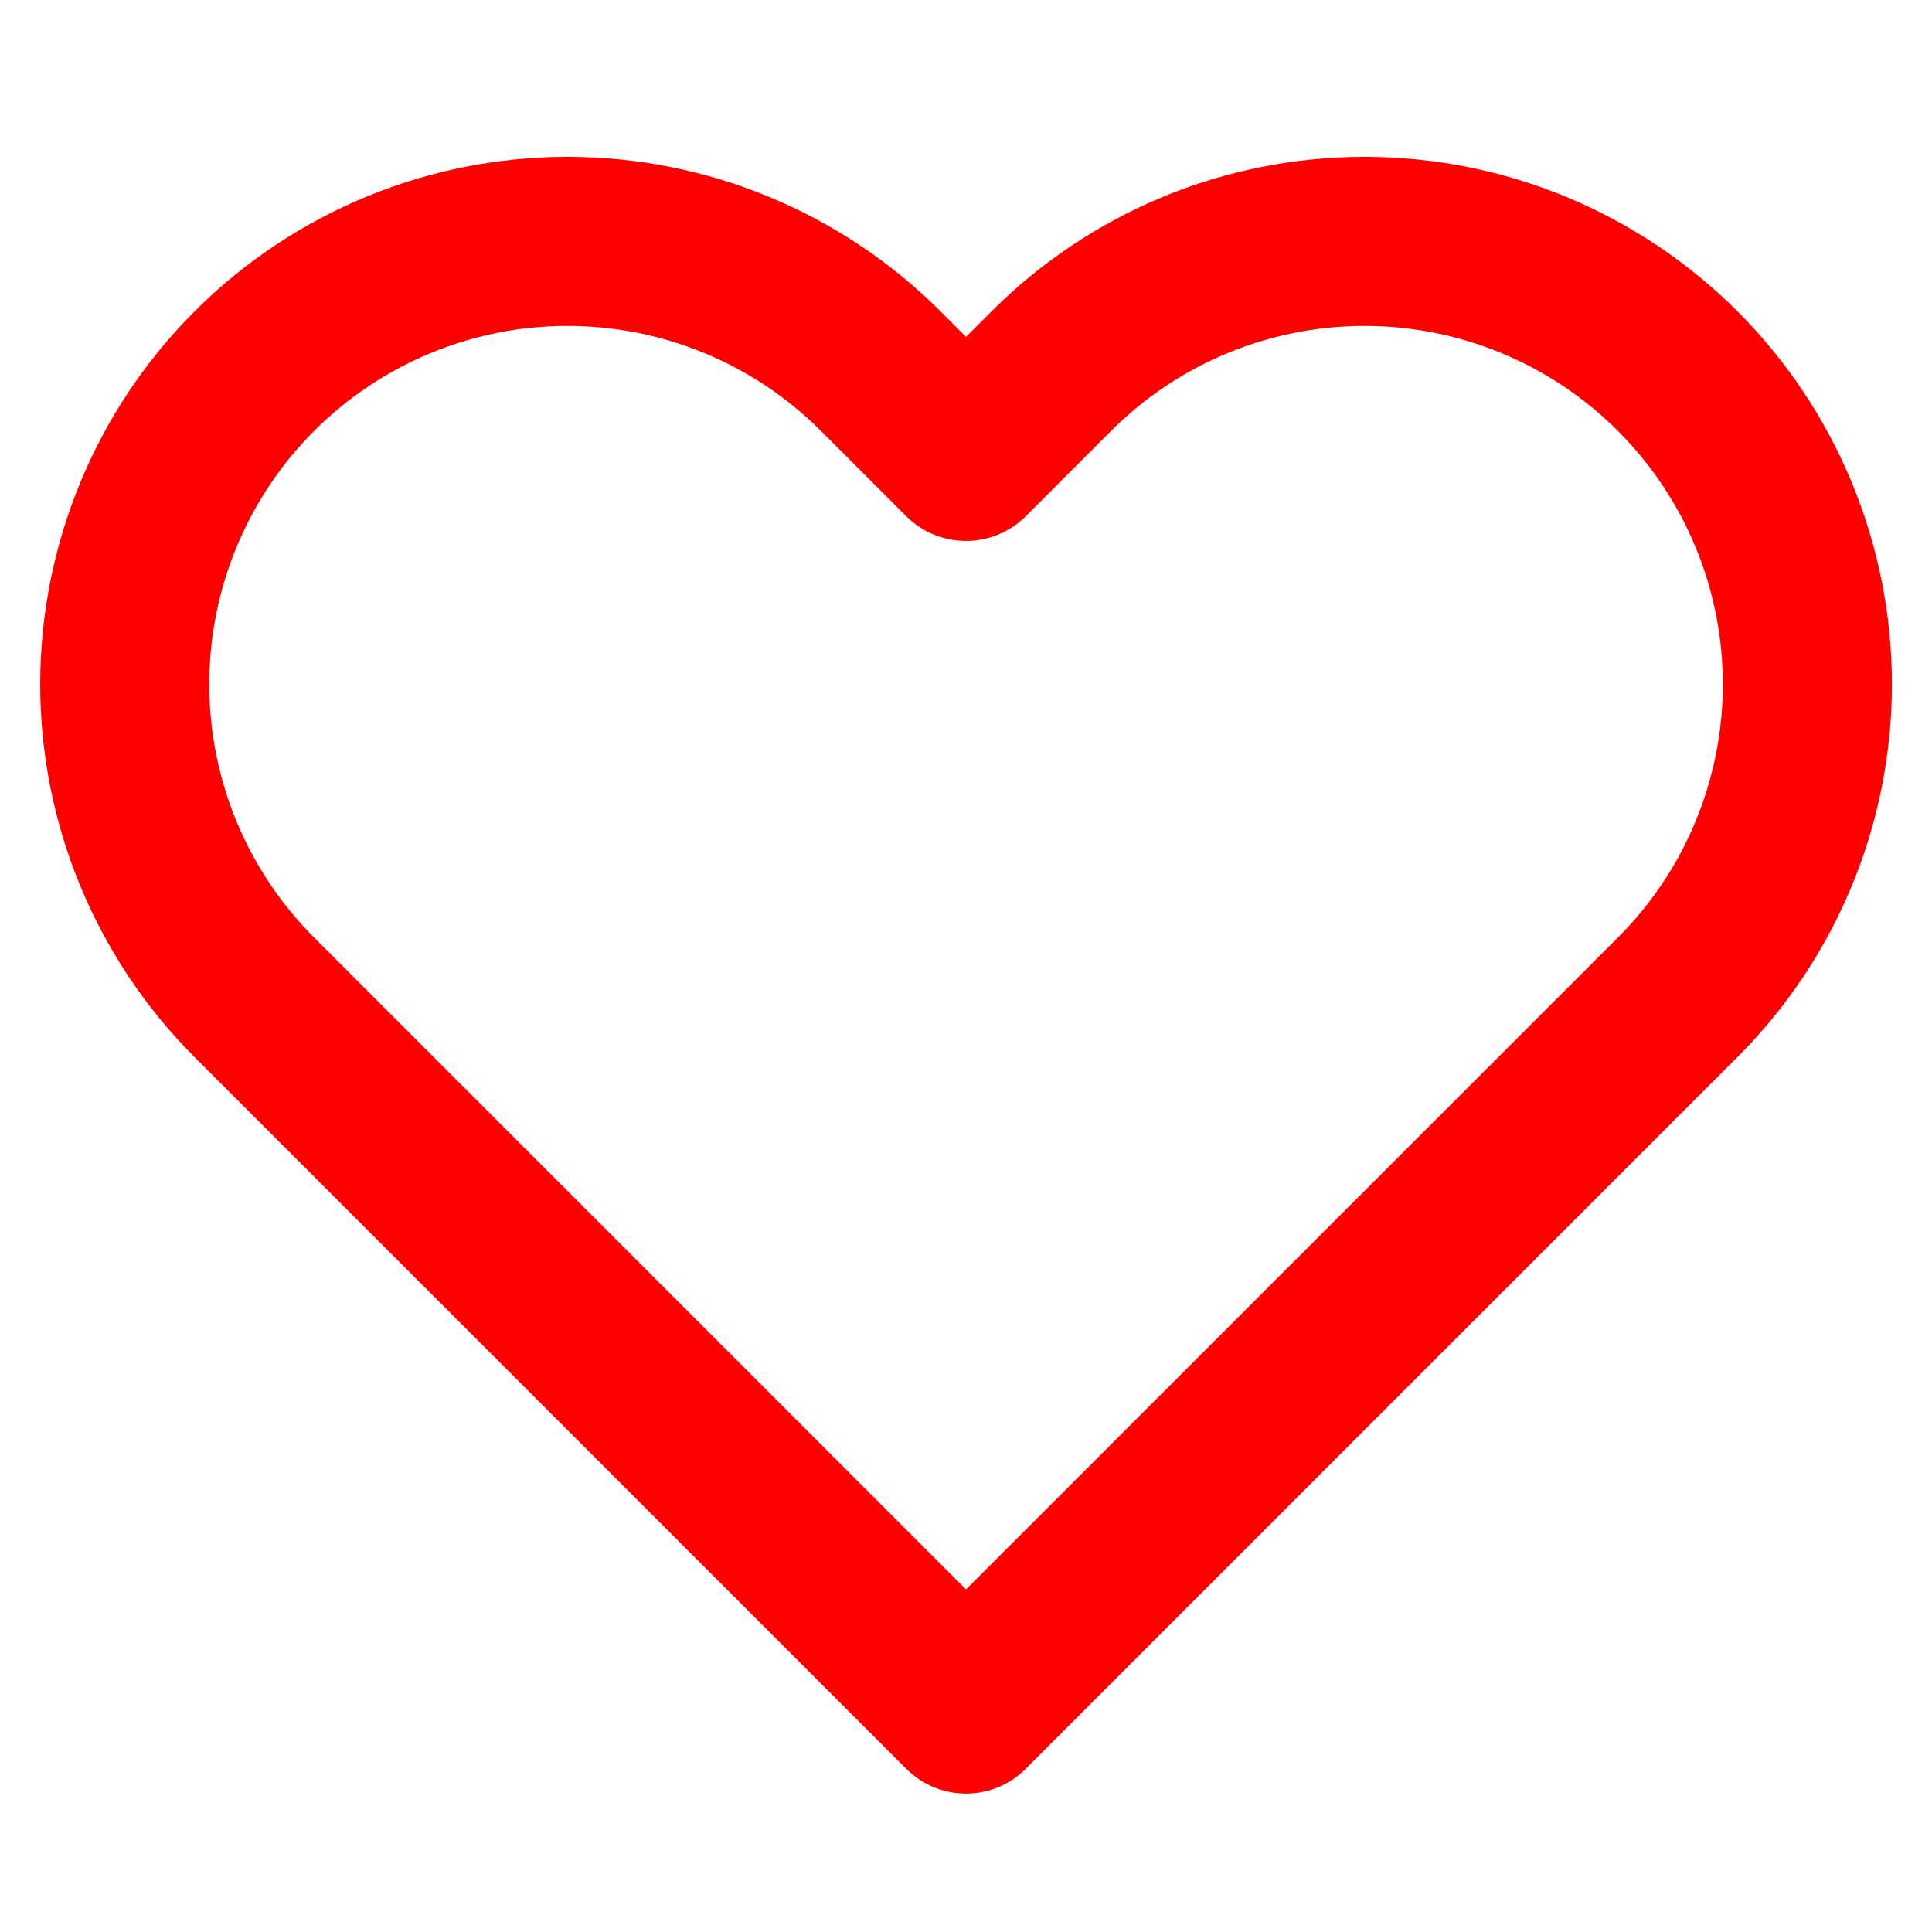
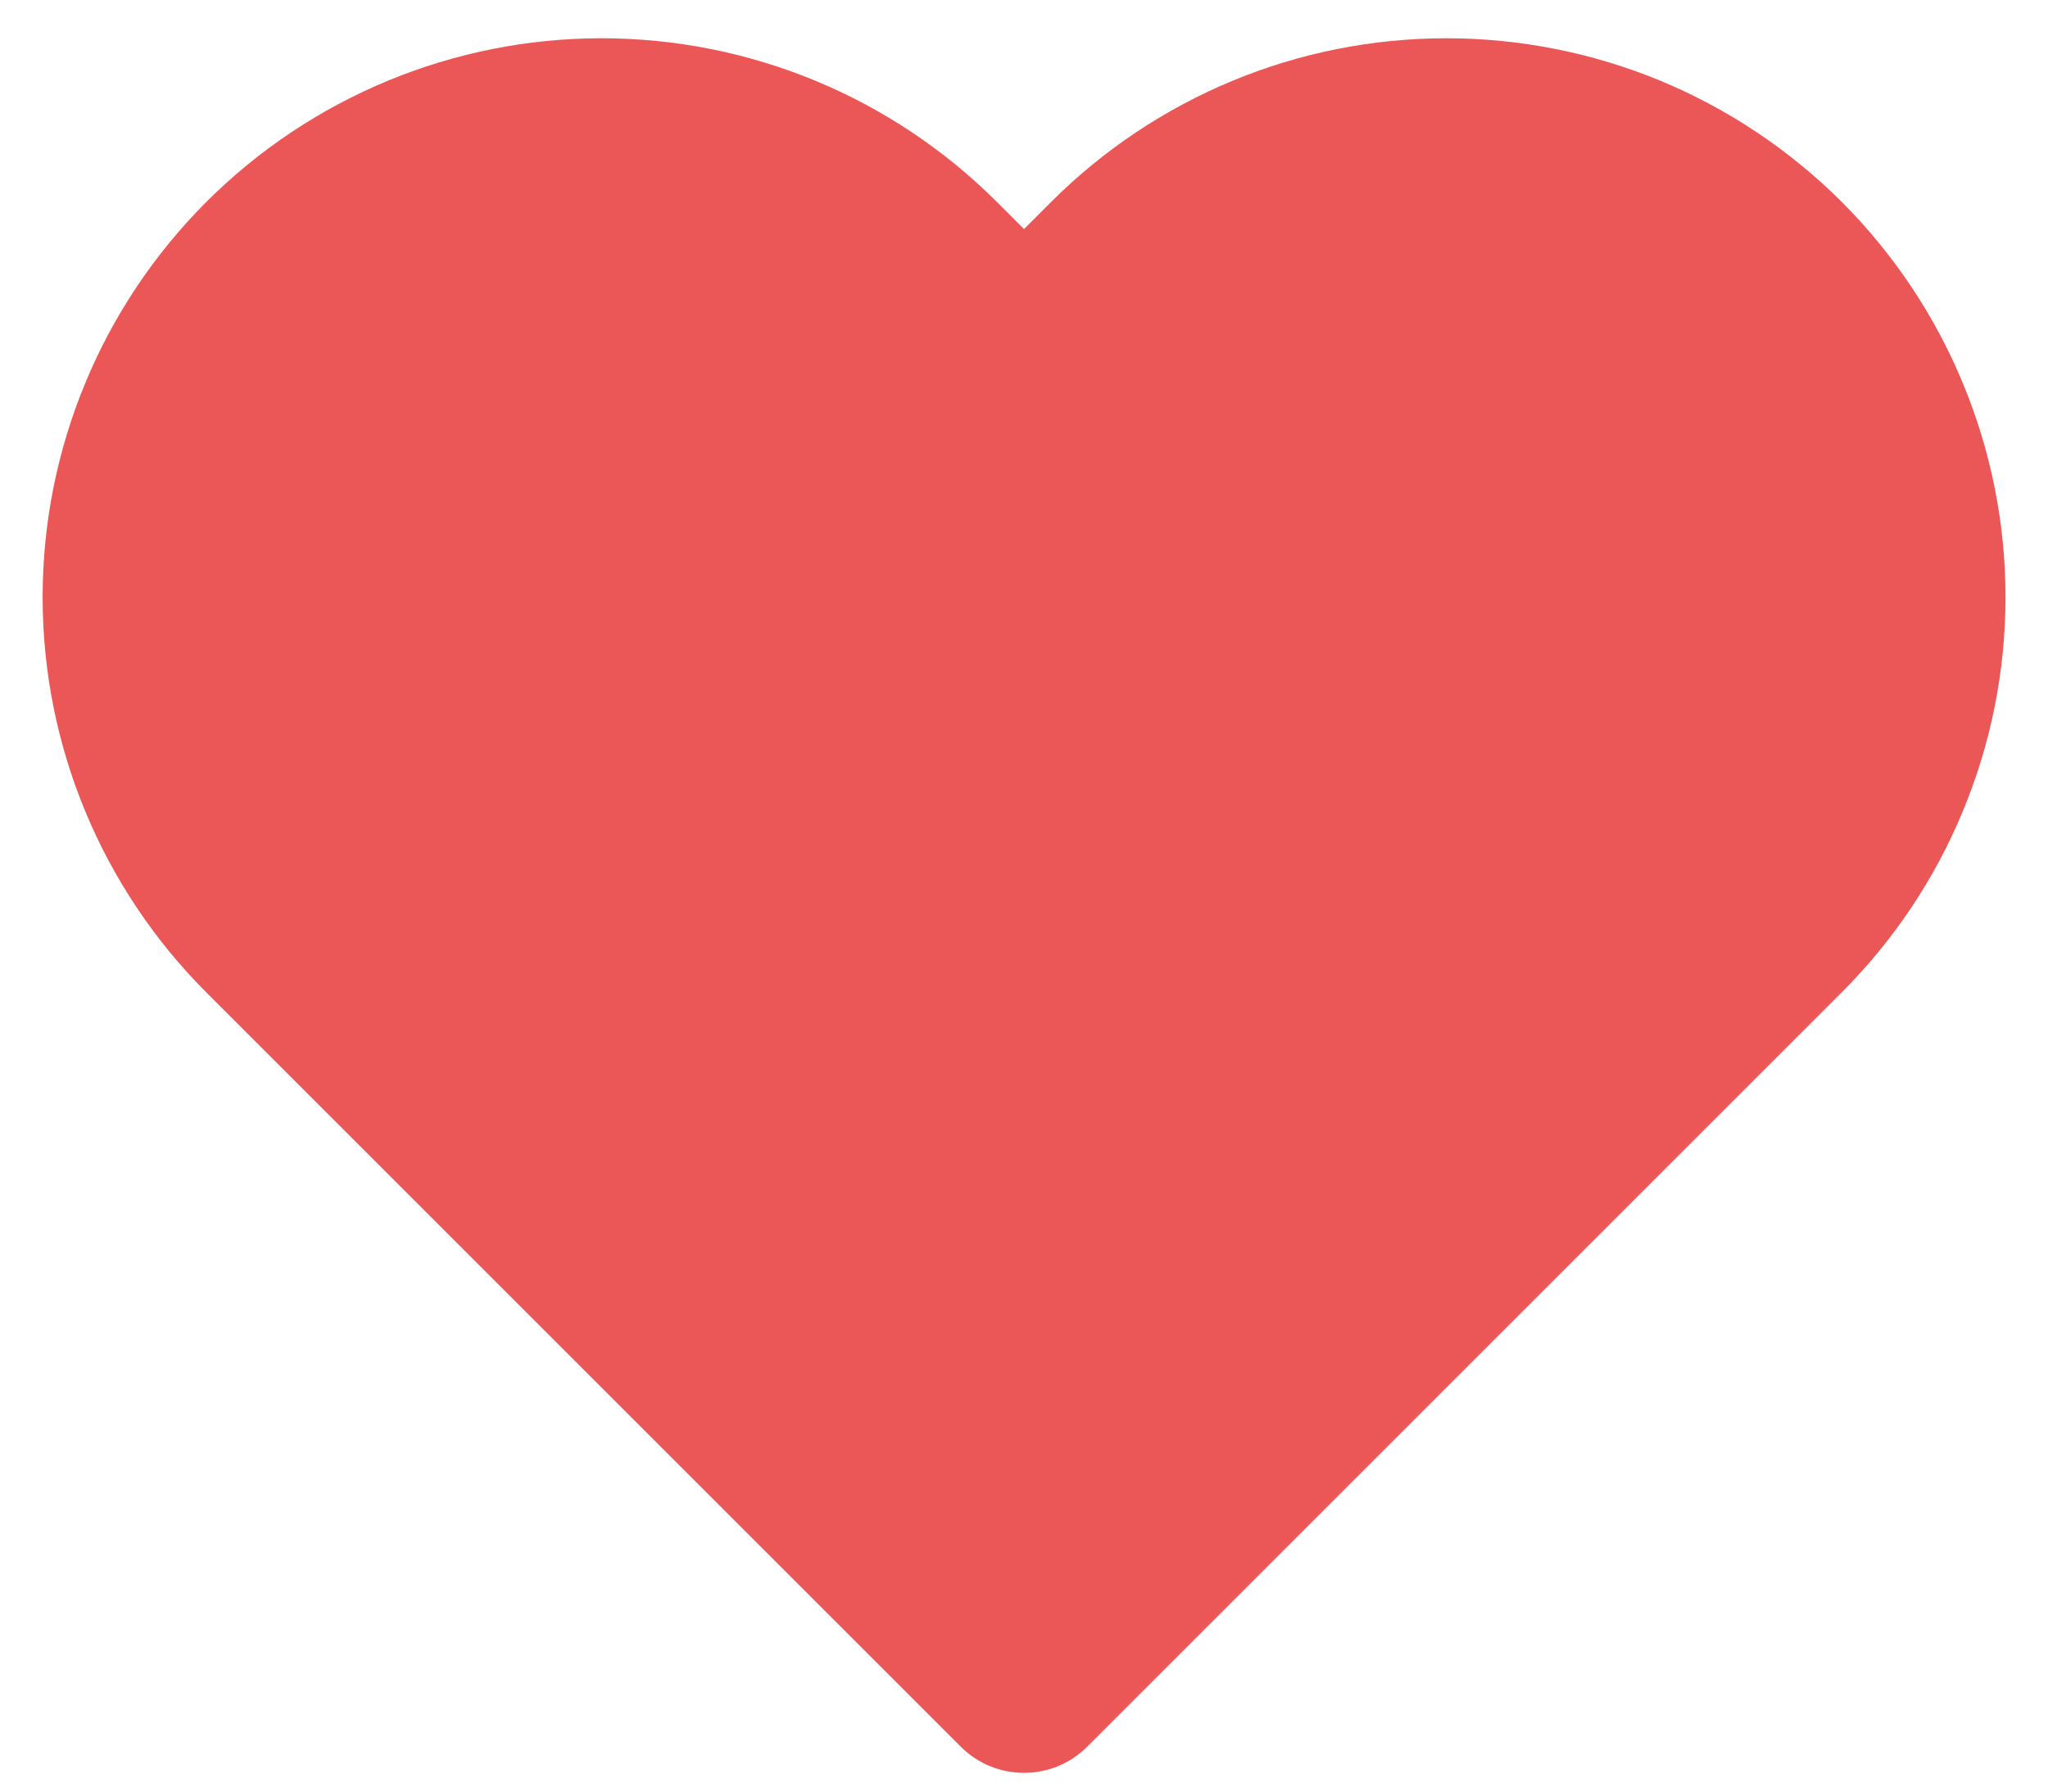
- <svg xmlns="http://www.w3.org/2000/svg" width="16" height="16" viewBox="0 0 16 16" fill="none">
-   <path fill-rule="evenodd" clip-rule="evenodd" d="M9.629 1.631C10.158 1.412 10.726 1.299 11.3 1.299C11.874 1.299 12.442 1.412 12.972 1.631C13.502 1.851 13.983 2.173 14.389 2.578C14.794 2.984 15.116 3.465 15.335 3.995C15.555 4.525 15.668 5.093 15.668 5.667C15.668 6.24 15.555 6.808 15.335 7.338C15.116 7.868 14.794 8.349 14.388 8.755C14.388 8.755 14.388 8.755 14.388 8.755L8.495 14.648C8.222 14.922 7.778 14.922 7.505 14.648L1.612 8.755C0.793 7.936 0.333 6.825 0.333 5.667C0.333 4.508 0.793 3.397 1.612 2.578C2.431 1.759 3.542 1.299 4.7 1.299C5.858 1.299 6.969 1.759 7.788 2.578L8 2.79L8.212 2.578C8.212 2.579 8.212 2.578 8.212 2.578C8.617 2.173 9.099 1.851 9.629 1.631ZM13.398 3.568C13.123 3.293 12.796 3.074 12.436 2.925C12.076 2.776 11.69 2.699 11.3 2.699C10.91 2.699 10.524 2.776 10.164 2.925C9.804 3.074 9.477 3.293 9.202 3.568L8.495 4.275C8.222 4.548 7.778 4.548 7.505 4.275L6.798 3.568C6.242 3.012 5.487 2.699 4.7 2.699C3.913 2.699 3.158 3.012 2.602 3.568C2.045 4.125 1.733 4.88 1.733 5.667C1.733 6.454 2.045 7.209 2.602 7.765L8 13.163L13.398 7.765C13.674 7.49 13.893 7.162 14.042 6.802C14.191 6.442 14.268 6.056 14.268 5.667C14.268 5.277 14.191 4.891 14.042 4.531C13.893 4.171 13.674 3.844 13.398 3.568Z" fill="red" />
+ <svg xmlns="http://www.w3.org/2000/svg" width="16" height="14" viewBox="0 0 16 14" fill="none">
+   <path fill-rule="evenodd" clip-rule="evenodd" d="M11.3 0.299C10.726 0.299 10.158 0.412 9.629 0.631C9.099 0.851 8.617 1.173 8.212 1.578L8 1.79L7.788 1.578C6.969 0.759 5.858 0.299 4.7 0.299C3.542 0.299 2.431 0.759 1.612 1.578C0.793 2.397 0.333 3.508 0.333 4.667C0.333 5.825 0.793 6.936 1.612 7.755L7.505 13.648C7.778 13.922 8.222 13.922 8.495 13.648L14.388 7.755C14.794 7.349 15.116 6.868 15.335 6.338C15.555 5.808 15.668 5.24 15.668 4.667C15.668 4.093 15.555 3.525 15.335 2.995C15.116 2.465 14.794 1.984 14.389 1.578C13.983 1.173 13.502 0.851 12.972 0.631C12.442 0.412 11.874 0.299 11.3 0.299Z" fill="#EB5757" />
</svg>
